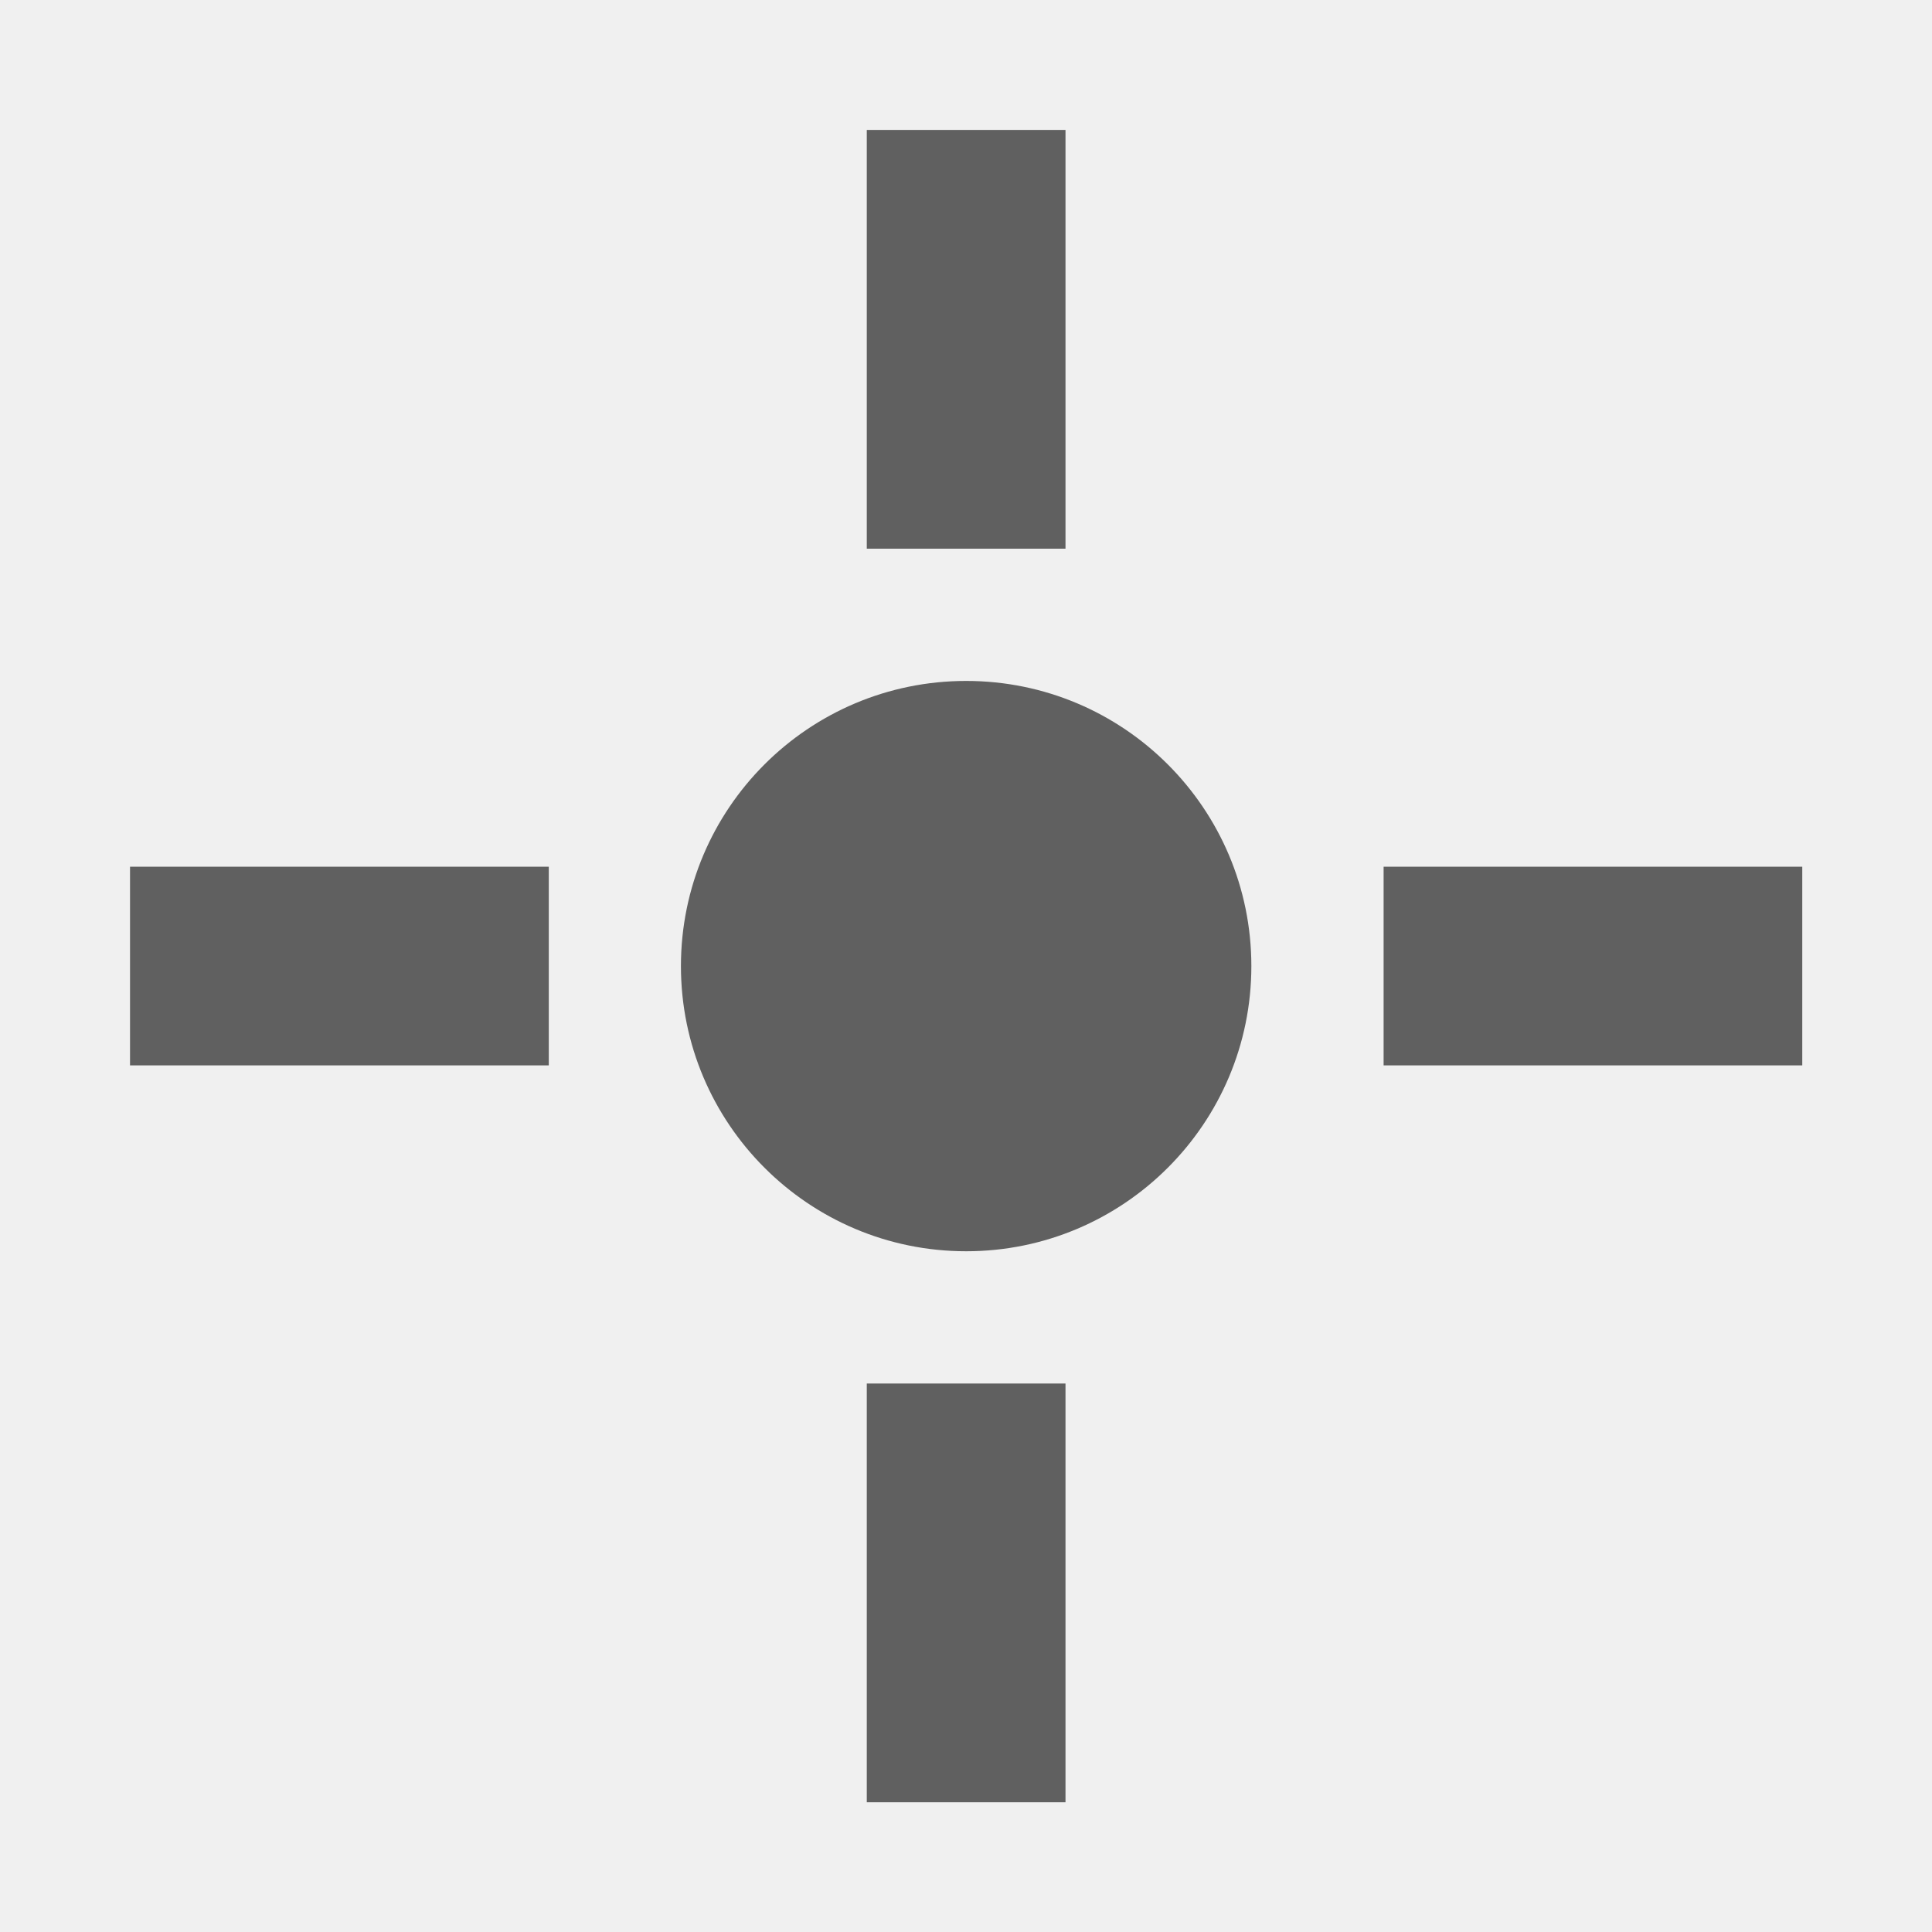
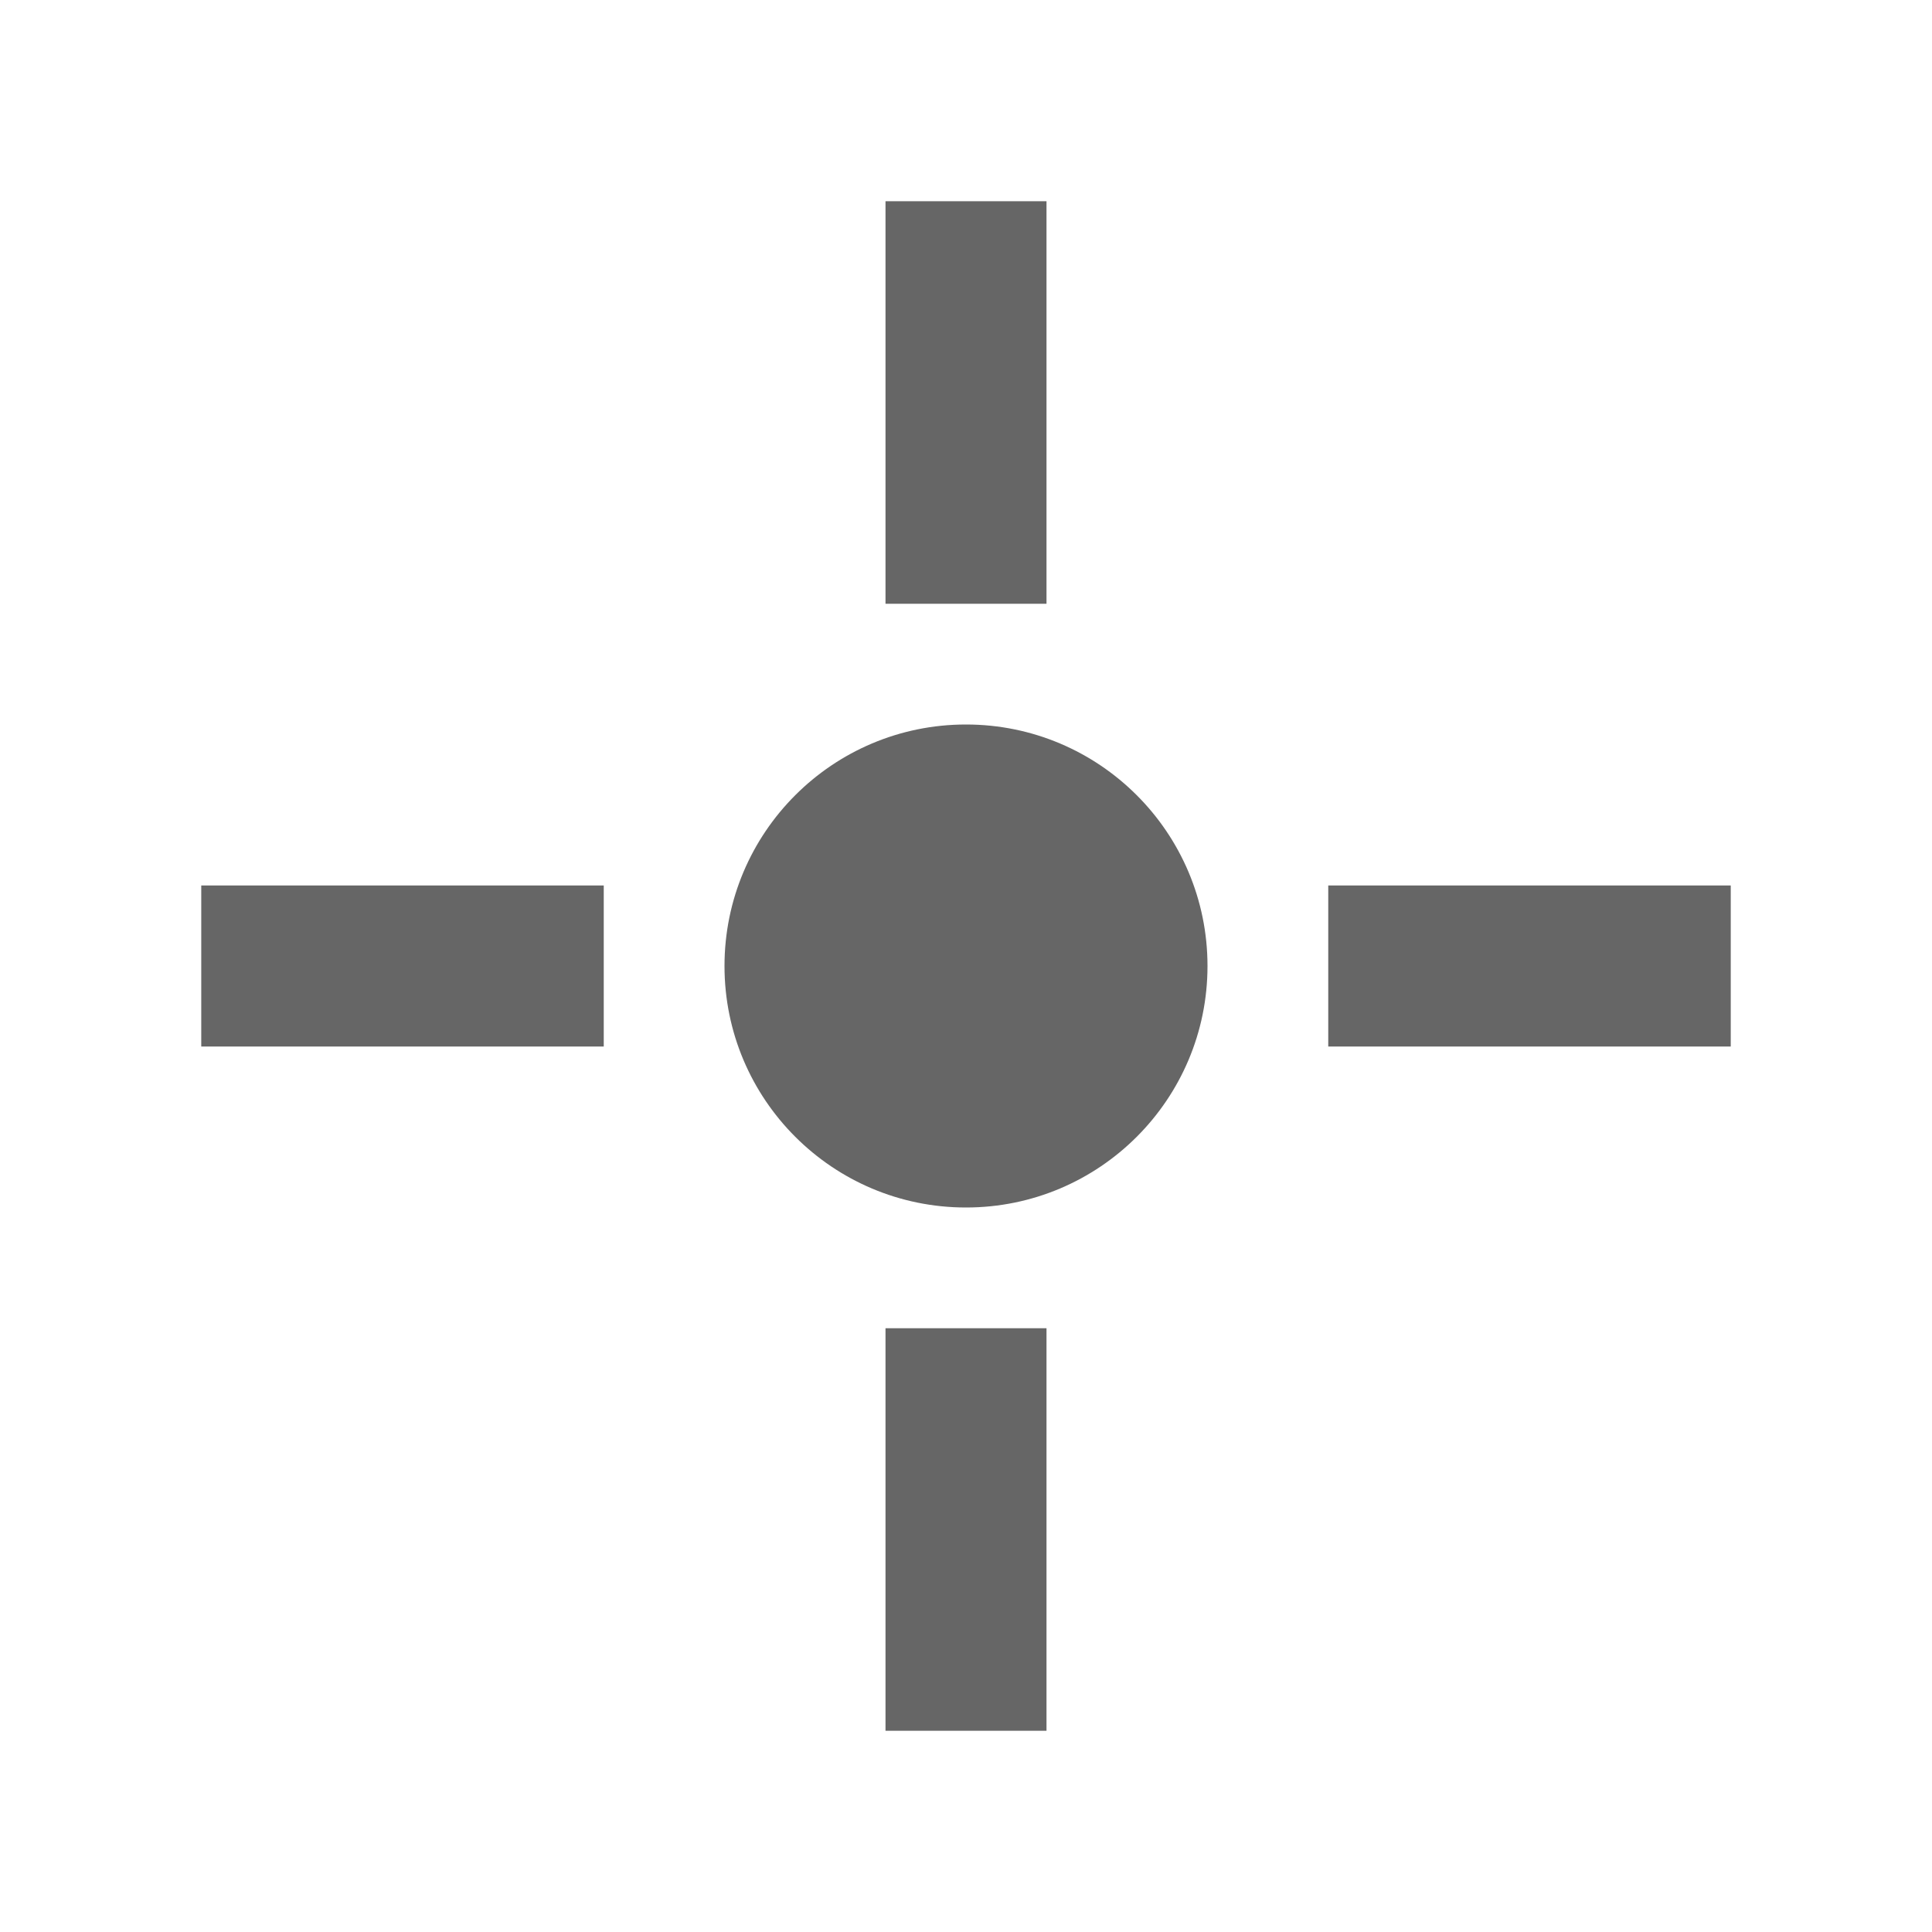
- <svg xmlns="http://www.w3.org/2000/svg" width="20" height="20" viewBox="0 0 20 20" fill="none">
-   <path fill-rule="evenodd" clip-rule="evenodd" d="M11.03 1.345V5.68H8.973V1.345L11.03 1.345ZM11.03 14.322V18.657H8.973V14.322H11.03ZM14.323 11.029H18.657V8.972L14.323 8.972V11.029ZM5.681 11.029H1.346L1.346 8.972L5.681 8.972V11.029ZM10.002 12.953C11.632 12.953 12.954 11.631 12.954 10.001C12.954 8.37 11.632 7.049 10.002 7.049C8.371 7.049 7.049 8.37 7.049 10.001C7.049 11.631 8.371 12.953 10.002 12.953Z" fill="black" fill-opacity="0.6" />
+ <svg xmlns="http://www.w3.org/2000/svg" width="24" height="24" viewBox="0 0 24 24" fill="none">
+   <rect width="24" height="24" fill="white" />
+   <path fill-rule="evenodd" clip-rule="evenodd" d="M11 7.5V2.5H13V7.5H11ZM15 12C15 13.657 13.657 15 12 15C10.343 15 9 13.657 9 12C9 10.343 10.343 9 12 9C13.657 9 15 10.343 15 12ZM21.5 11H16.5V13H21.5V11ZM2.5 11H7.5V13H2.5V11ZM11 16.5V21.5H13V16.5H11Z" fill="black" fill-opacity="0.6" />
</svg>
